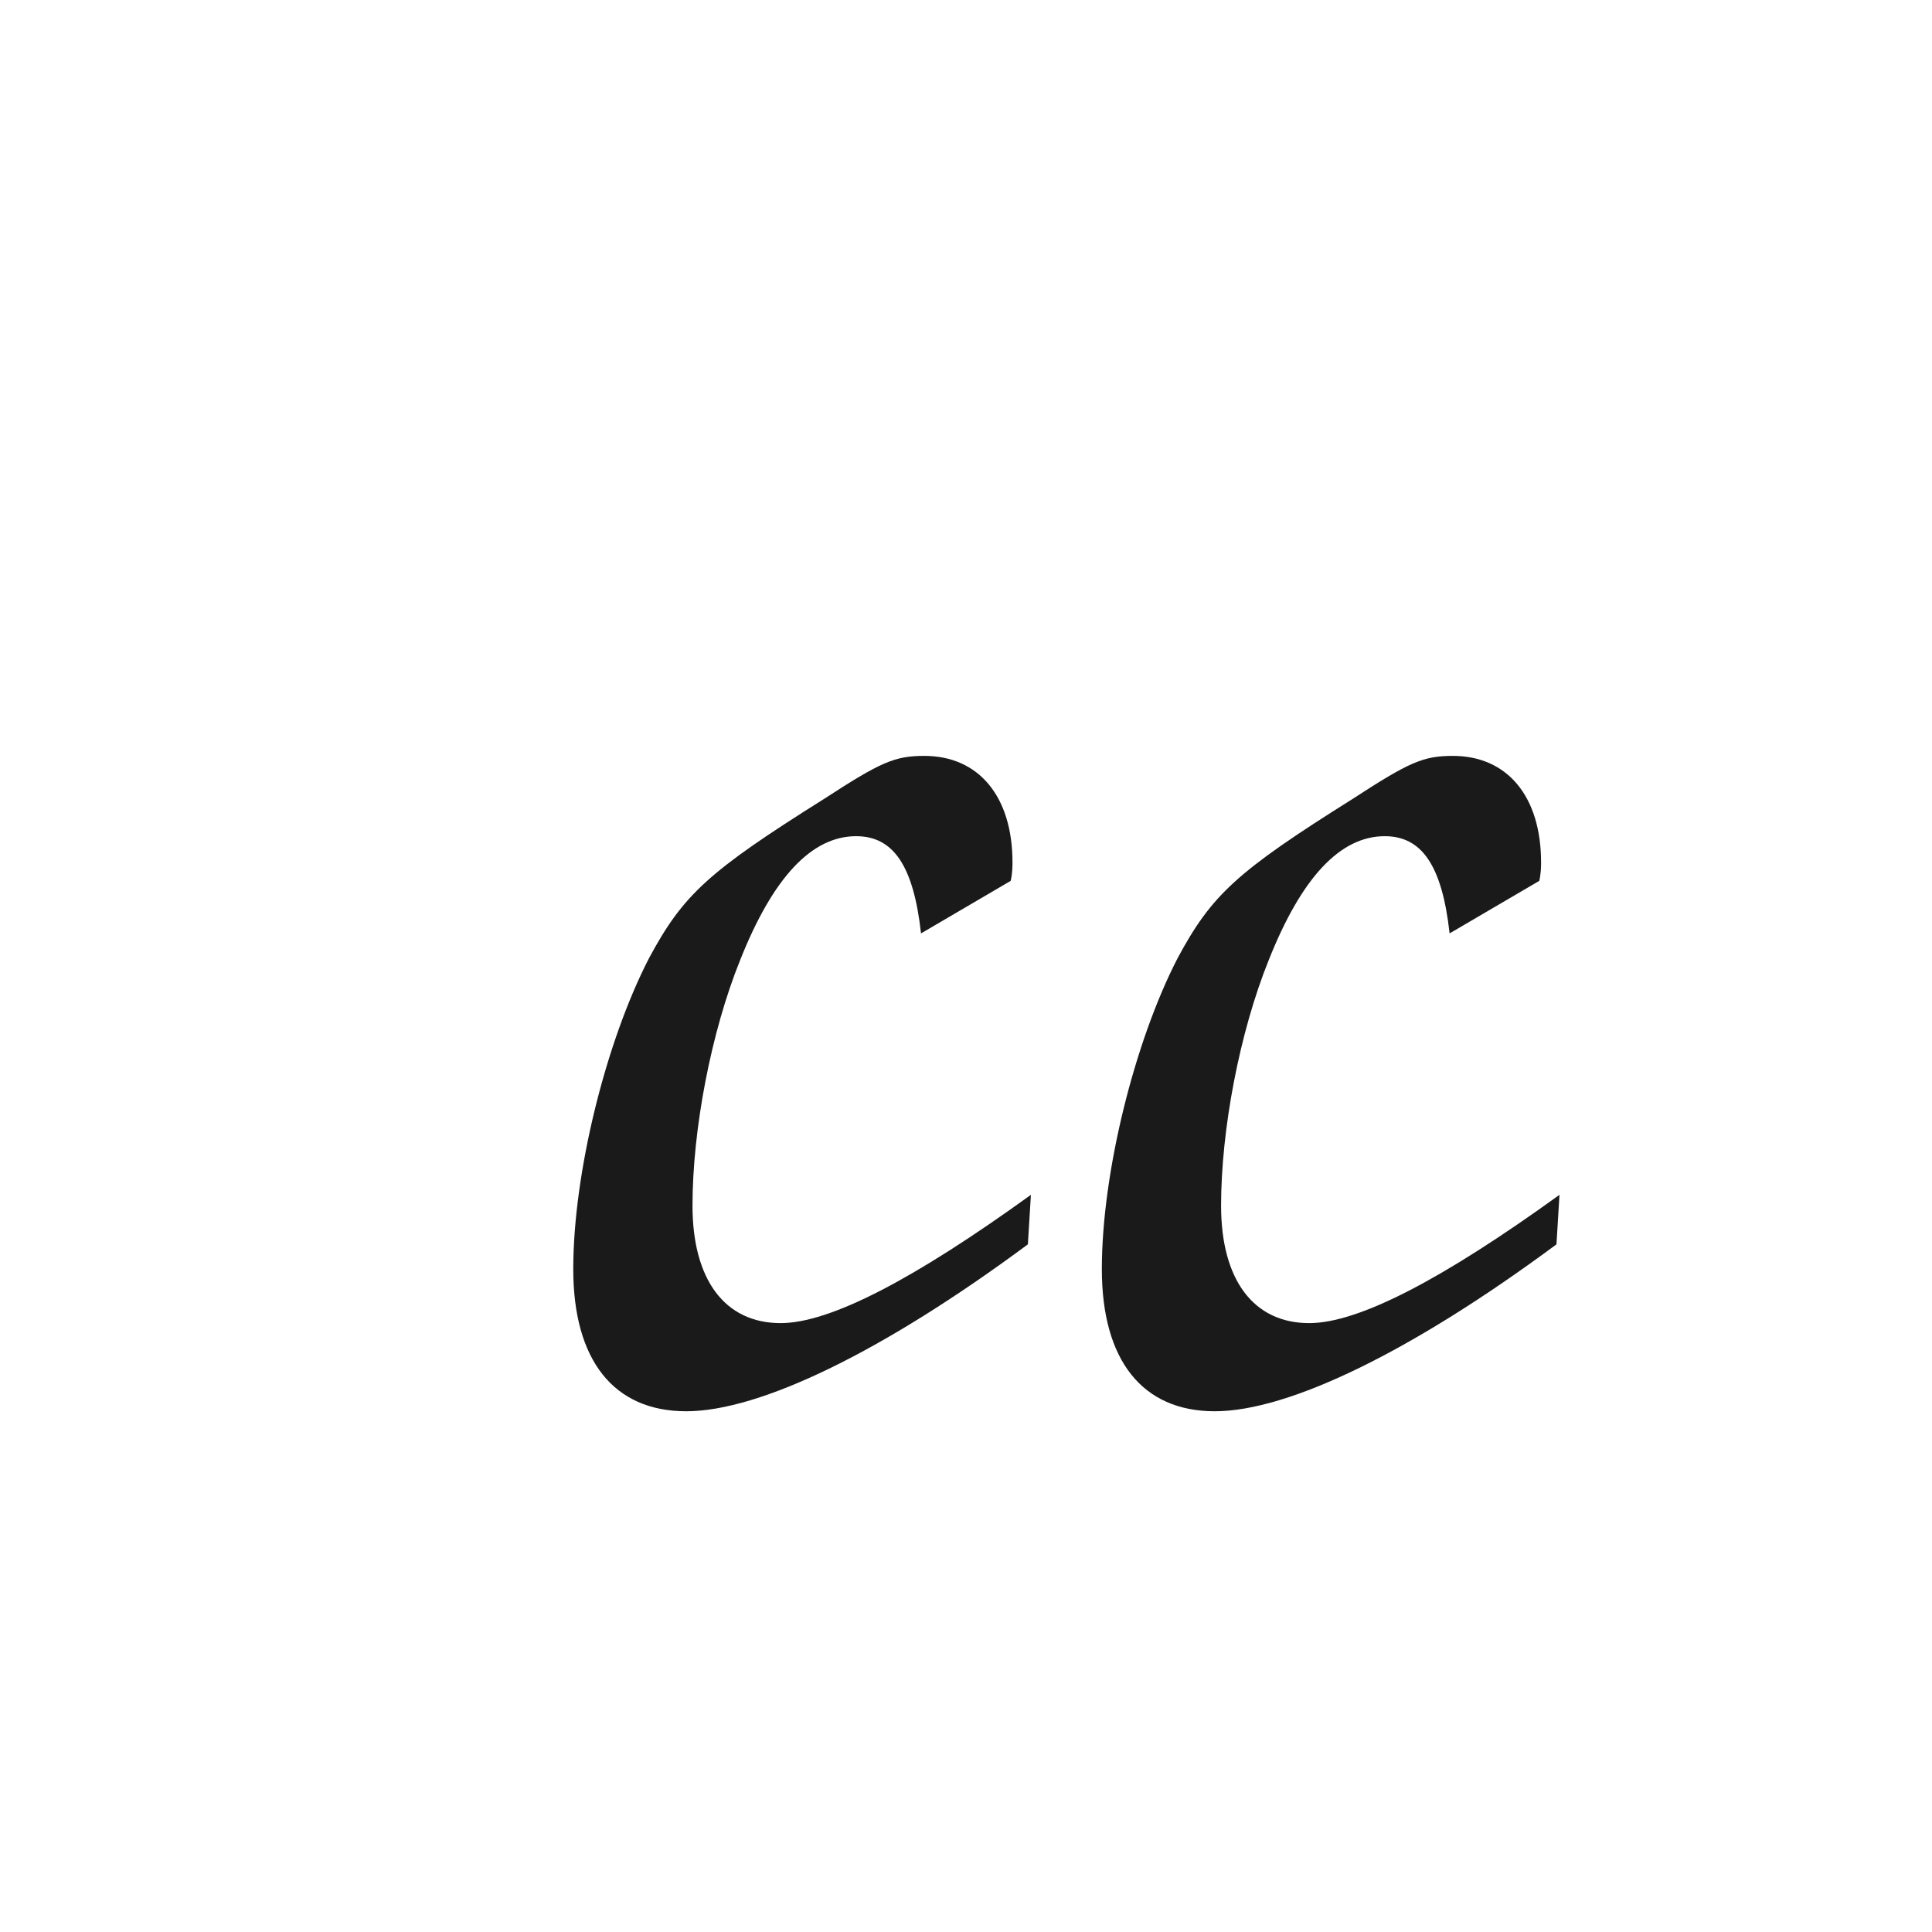
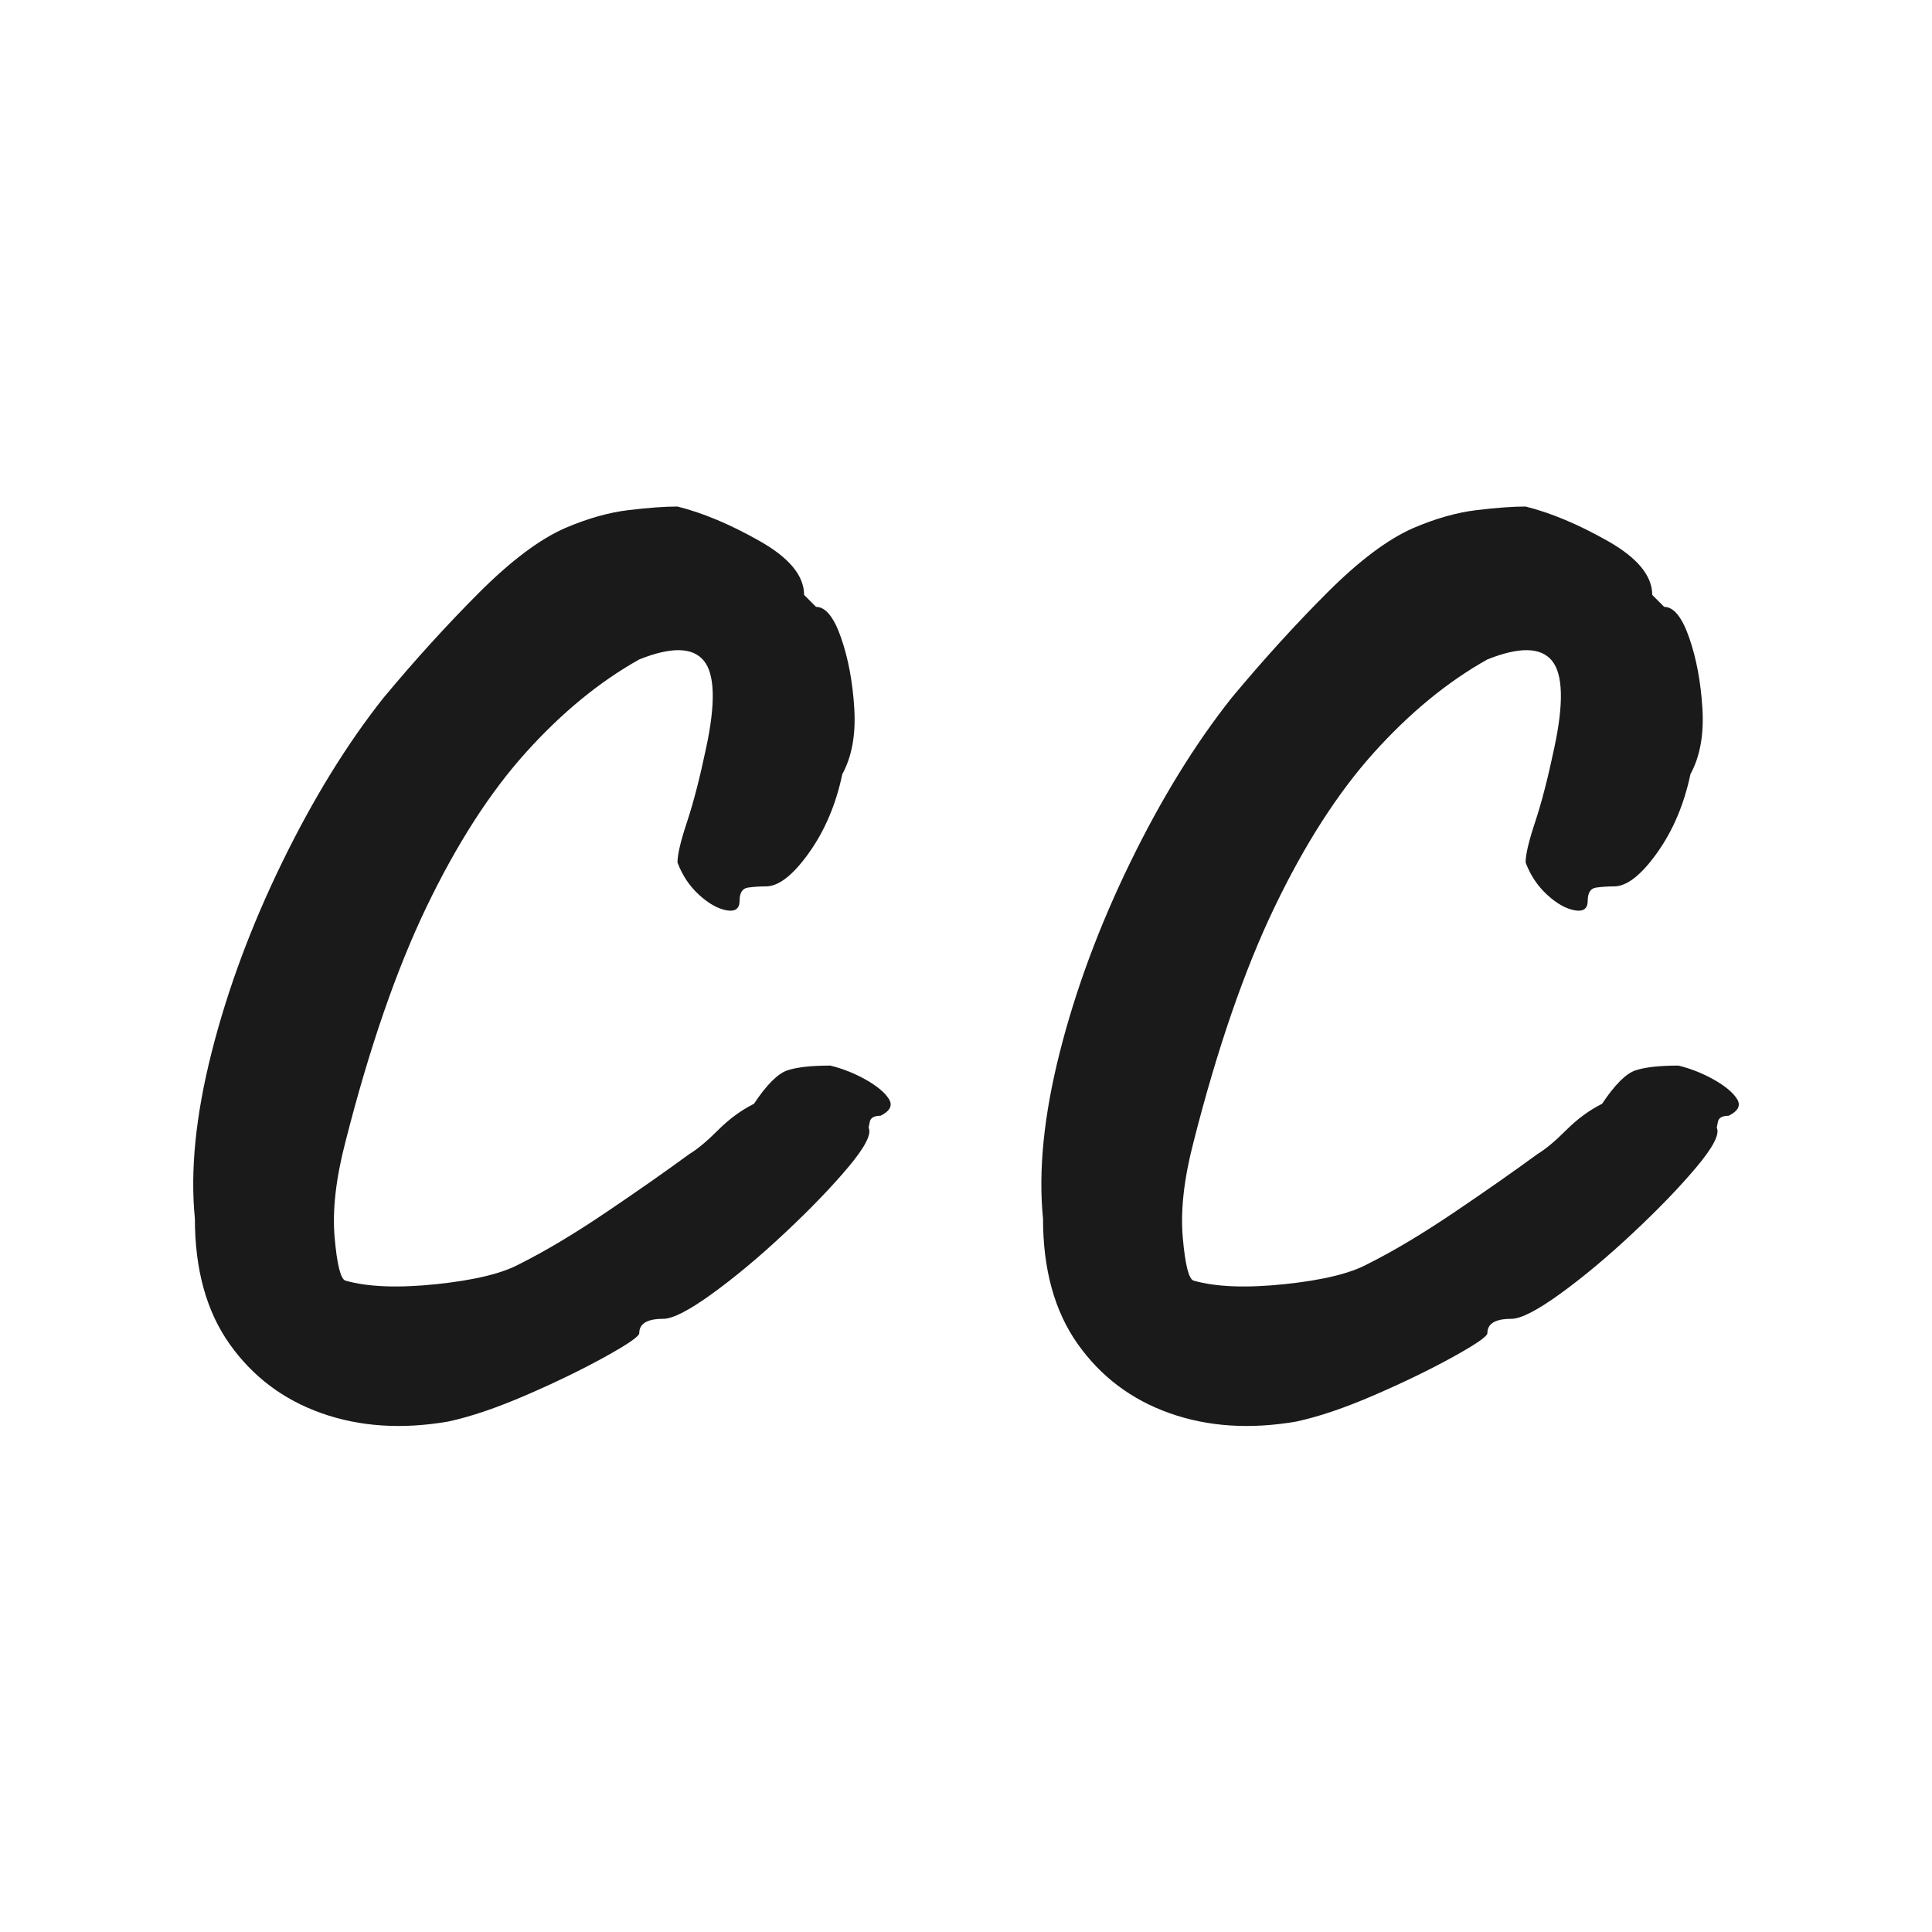
<svg xmlns="http://www.w3.org/2000/svg" viewBox="0 0 100 100">
  <style>
-     text { fill: #1A1A1A; }
+     path { fill: #1A1A1A; }
    @media (prefers-color-scheme: dark) {
-       text { fill: #F5F0E5; }
+       path { fill: #F5F0E5; }
    }
  </style>
-   <text x="50" y="72" font-family="Caveat, 'Brush Script MT', cursive" font-size="80" font-weight="600" text-anchor="middle">cc</text>
+   <path transform="translate(-2.65 74.94) scale(1.2366)" d="M20.90-1.10Q18-0.60 15.60-1.45Q13.20-2.30 11.75-4.35Q10.30-6.40 10.30-9.60Q10-12.60 11-16.55Q12-20.50 13.95-24.50Q15.90-28.50 18.20-31.40Q20.20-33.80 22.20-35.80Q24.20-37.80 25.80-38.50Q27.20-39.10 28.45-39.25Q29.70-39.40 30.50-39.40Q32.10-39 33.95-37.95Q35.80-36.90 35.80-35.70Q35.80-35.70 36.05-35.45Q36.30-35.20 36.30-35.20Q36.90-35.20 37.35-33.90Q37.80-32.60 37.90-30.95Q38-29.30 37.40-28.20Q37-26.30 36-24.90Q35-23.50 34.20-23.50Q33.80-23.50 33.45-23.45Q33.10-23.40 33.10-22.90Q33.10-22.40 32.55-22.50Q32-22.60 31.40-23.15Q30.80-23.70 30.50-24.50Q30.50-25 30.90-26.20Q31.30-27.40 31.70-29.30Q32.30-32.10 31.60-32.95Q30.90-33.80 28.90-33Q26.40-31.60 24.15-29.10Q21.90-26.60 20-22.65Q18.10-18.70 16.60-12.80Q16-10.50 16.15-8.80Q16.30-7.10 16.60-7Q18-6.60 20.40-6.85Q22.80-7.10 23.90-7.70Q25.50-8.50 27.50-9.85Q29.50-11.20 31-12.30Q31.50-12.60 32.20-13.30Q32.90-14 33.70-14.40Q34.50-15.60 35.10-15.80Q35.70-16 36.90-16Q37.70-15.80 38.40-15.40Q39.10-15 39.35-14.60Q39.60-14.20 39-13.90Q38.60-13.90 38.55-13.65Q38.50-13.40 38.50-13.40Q38.70-13 37.65-11.75Q36.60-10.50 35-9Q33.40-7.50 31.95-6.45Q30.50-5.40 29.90-5.40Q28.90-5.40 28.90-4.80Q28.90-4.60 27.45-3.80Q26-3 24.15-2.20Q22.30-1.40 20.90-1.10M56.40-1.10Q53.50-0.60 51.10-1.45Q48.70-2.30 47.25-4.35Q45.80-6.40 45.80-9.60Q45.50-12.60 46.50-16.55Q47.50-20.50 49.45-24.50Q51.40-28.50 53.70-31.40Q55.70-33.80 57.70-35.80Q59.70-37.80 61.30-38.50Q62.70-39.10 63.95-39.25Q65.20-39.40 66-39.40Q67.60-39 69.45-37.95Q71.30-36.90 71.30-35.70Q71.30-35.70 71.55-35.45Q71.80-35.20 71.80-35.20Q72.40-35.20 72.85-33.90Q73.30-32.60 73.40-30.95Q73.50-29.30 72.90-28.20Q72.50-26.30 71.50-24.90Q70.50-23.50 69.70-23.50Q69.30-23.50 68.95-23.45Q68.60-23.40 68.60-22.90Q68.60-22.40 68.05-22.50Q67.50-22.60 66.90-23.15Q66.30-23.70 66-24.50Q66-25 66.40-26.20Q66.80-27.40 67.20-29.30Q67.80-32.10 67.10-32.95Q66.40-33.80 64.40-33Q61.90-31.60 59.65-29.10Q57.40-26.60 55.50-22.65Q53.60-18.70 52.10-12.80Q51.50-10.50 51.65-8.80Q51.80-7.10 52.10-7Q53.50-6.60 55.90-6.85Q58.30-7.10 59.40-7.70Q61-8.50 63-9.85Q65-11.20 66.50-12.30Q67-12.60 67.70-13.30Q68.40-14 69.20-14.40Q70-15.60 70.60-15.80Q71.20-16 72.40-16Q73.20-15.80 73.90-15.40Q74.60-15 74.85-14.60Q75.10-14.20 74.50-13.90Q74.10-13.90 74.05-13.65Q74-13.40 74-13.40Q74.20-13 73.15-11.75Q72.10-10.50 70.50-9Q68.90-7.50 67.45-6.45Q66-5.40 65.40-5.40Q64.40-5.40 64.40-4.80Q64.40-4.60 62.95-3.80Q61.50-3 59.65-2.20Q57.80-1.40 56.40-1.10" />
</svg>
